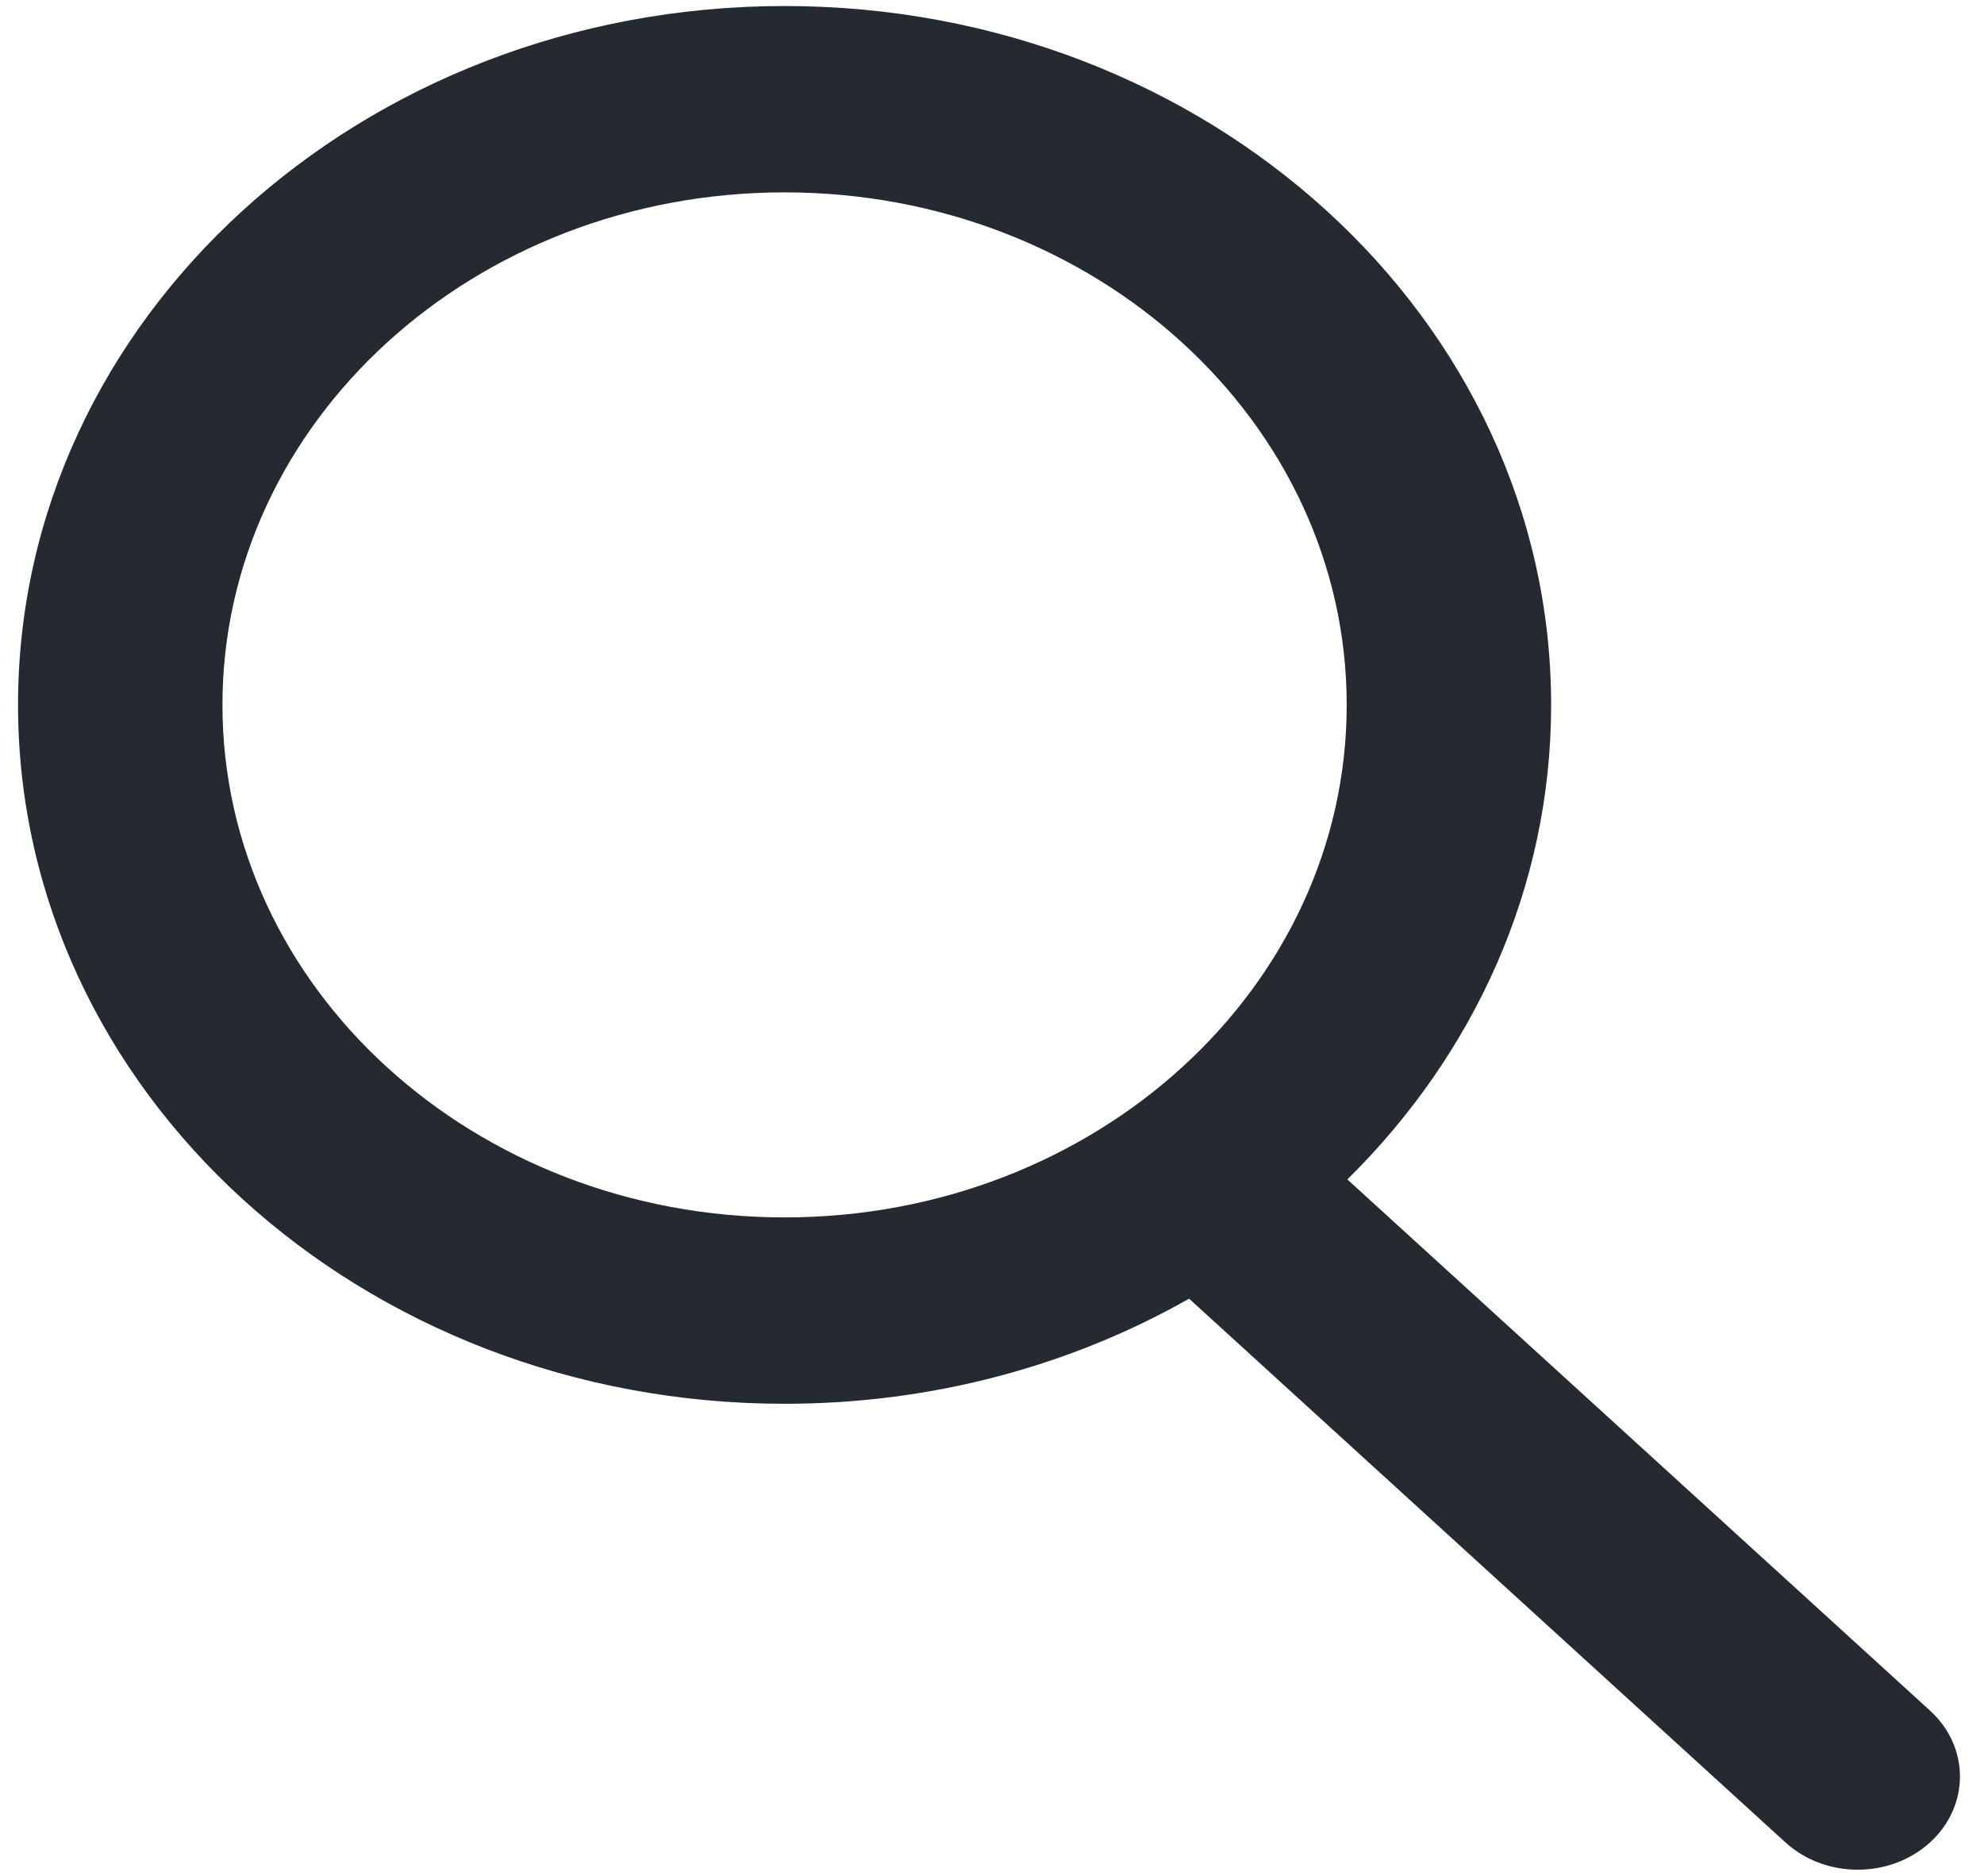
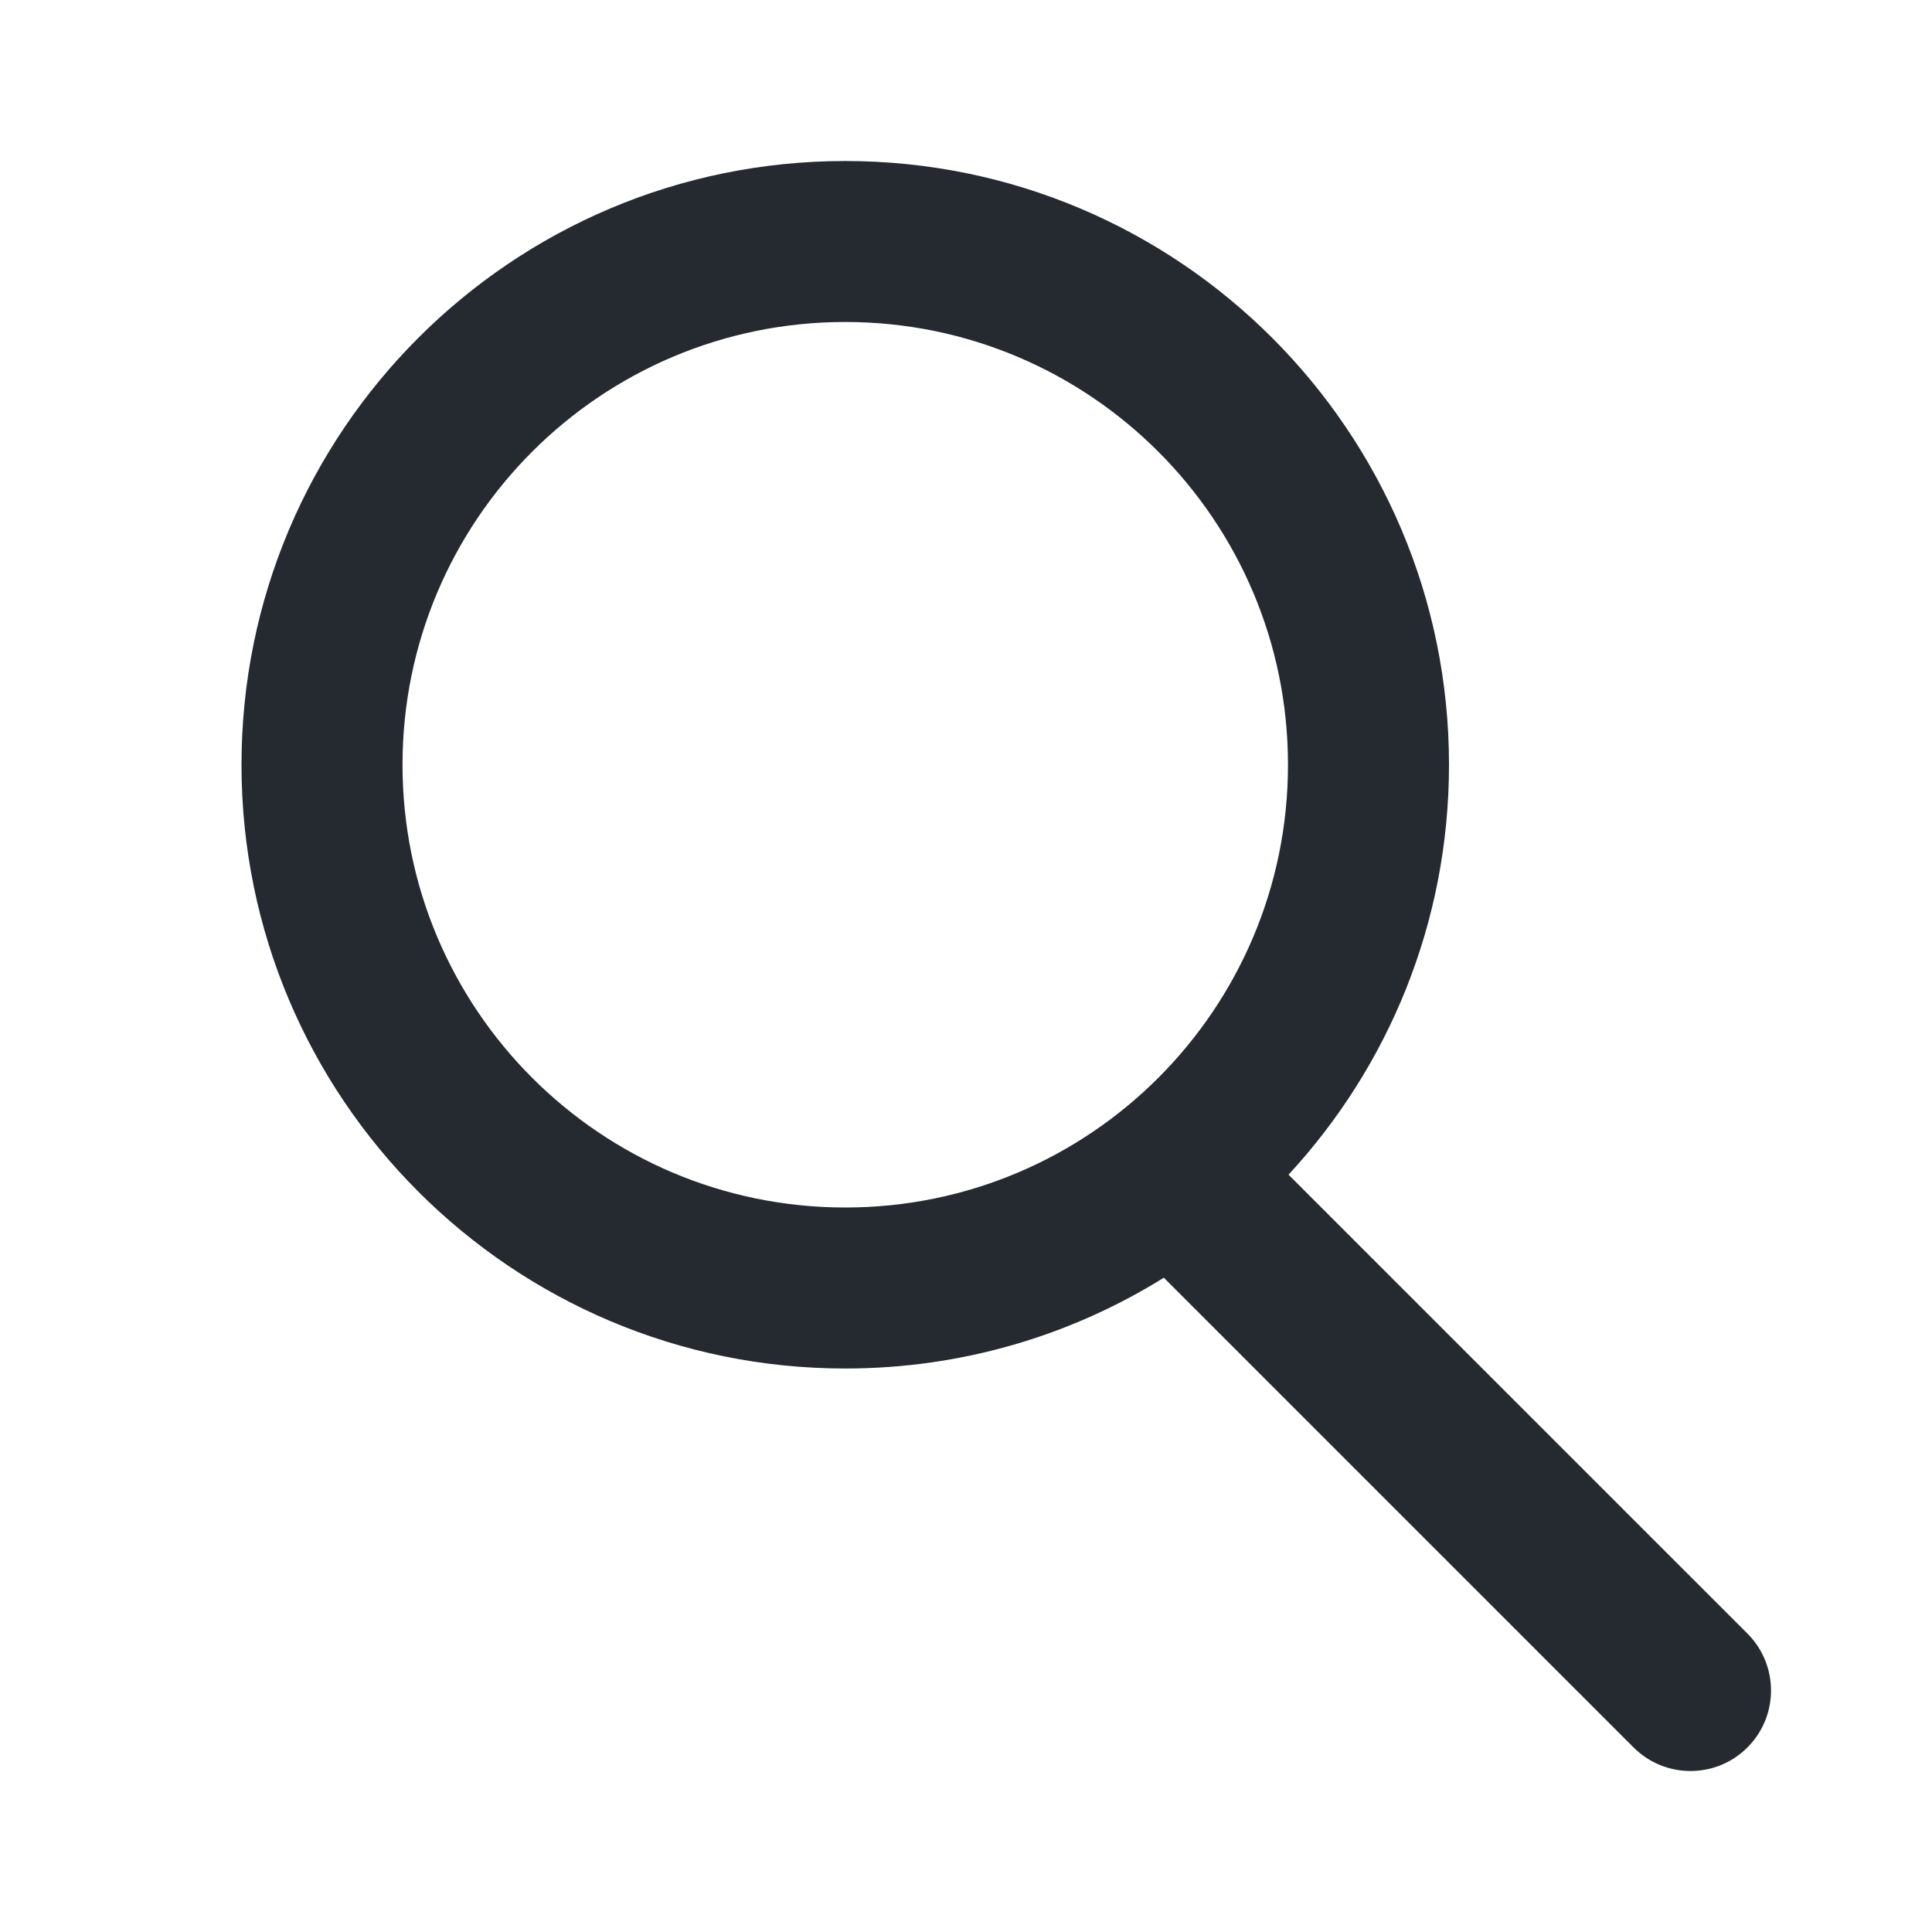
- <svg xmlns="http://www.w3.org/2000/svg" width="55" height="52" viewBox="0 0 55 52" fill="none">
-   <path fill-rule="evenodd" clip-rule="evenodd" d="M32.964 36.003C29.709 37.85 25.866 38.917 21.75 38.917C10.014 38.917 0.5 30.242 0.5 19.542C0.5 8.841 10.014 0.167 21.75 0.167C33.486 0.167 43 8.841 43 19.542C43 24.62 40.857 29.242 37.351 32.697L53.504 47.423C54.61 48.432 54.61 50.068 53.504 51.077C52.397 52.086 50.603 52.086 49.496 51.077L32.964 36.003ZM37.333 19.542C37.333 27.389 30.356 33.75 21.75 33.75C13.144 33.75 6.167 27.389 6.167 19.542C6.167 11.695 13.144 5.333 21.75 5.333C30.356 5.333 37.333 11.695 37.333 19.542Z" fill="#252930" />
+ <svg xmlns="http://www.w3.org/2000/svg" width="62" height="62" viewBox="0 0 62 62" fill="none">
+   <path fill-rule="evenodd" clip-rule="evenodd" d="M37.349 41.003C34.382 42.85 30.878 43.917 27.125 43.917C16.424 43.917 7.75 35.242 7.75 24.542C7.75 13.841 16.424 5.167 27.125 5.167C37.825 5.167 46.5 13.841 46.5 24.542C46.5 29.62 44.546 34.242 41.35 37.697L56.077 52.423C57.086 53.432 57.086 55.068 56.077 56.077C55.068 57.086 53.432 57.086 52.423 56.077L37.349 41.003ZM41.333 24.542C41.333 32.389 34.972 38.75 27.125 38.75C19.278 38.75 12.917 32.389 12.917 24.542C12.917 16.695 19.278 10.333 27.125 10.333C34.972 10.333 41.333 16.695 41.333 24.542Z" fill="#252930" />
</svg>
